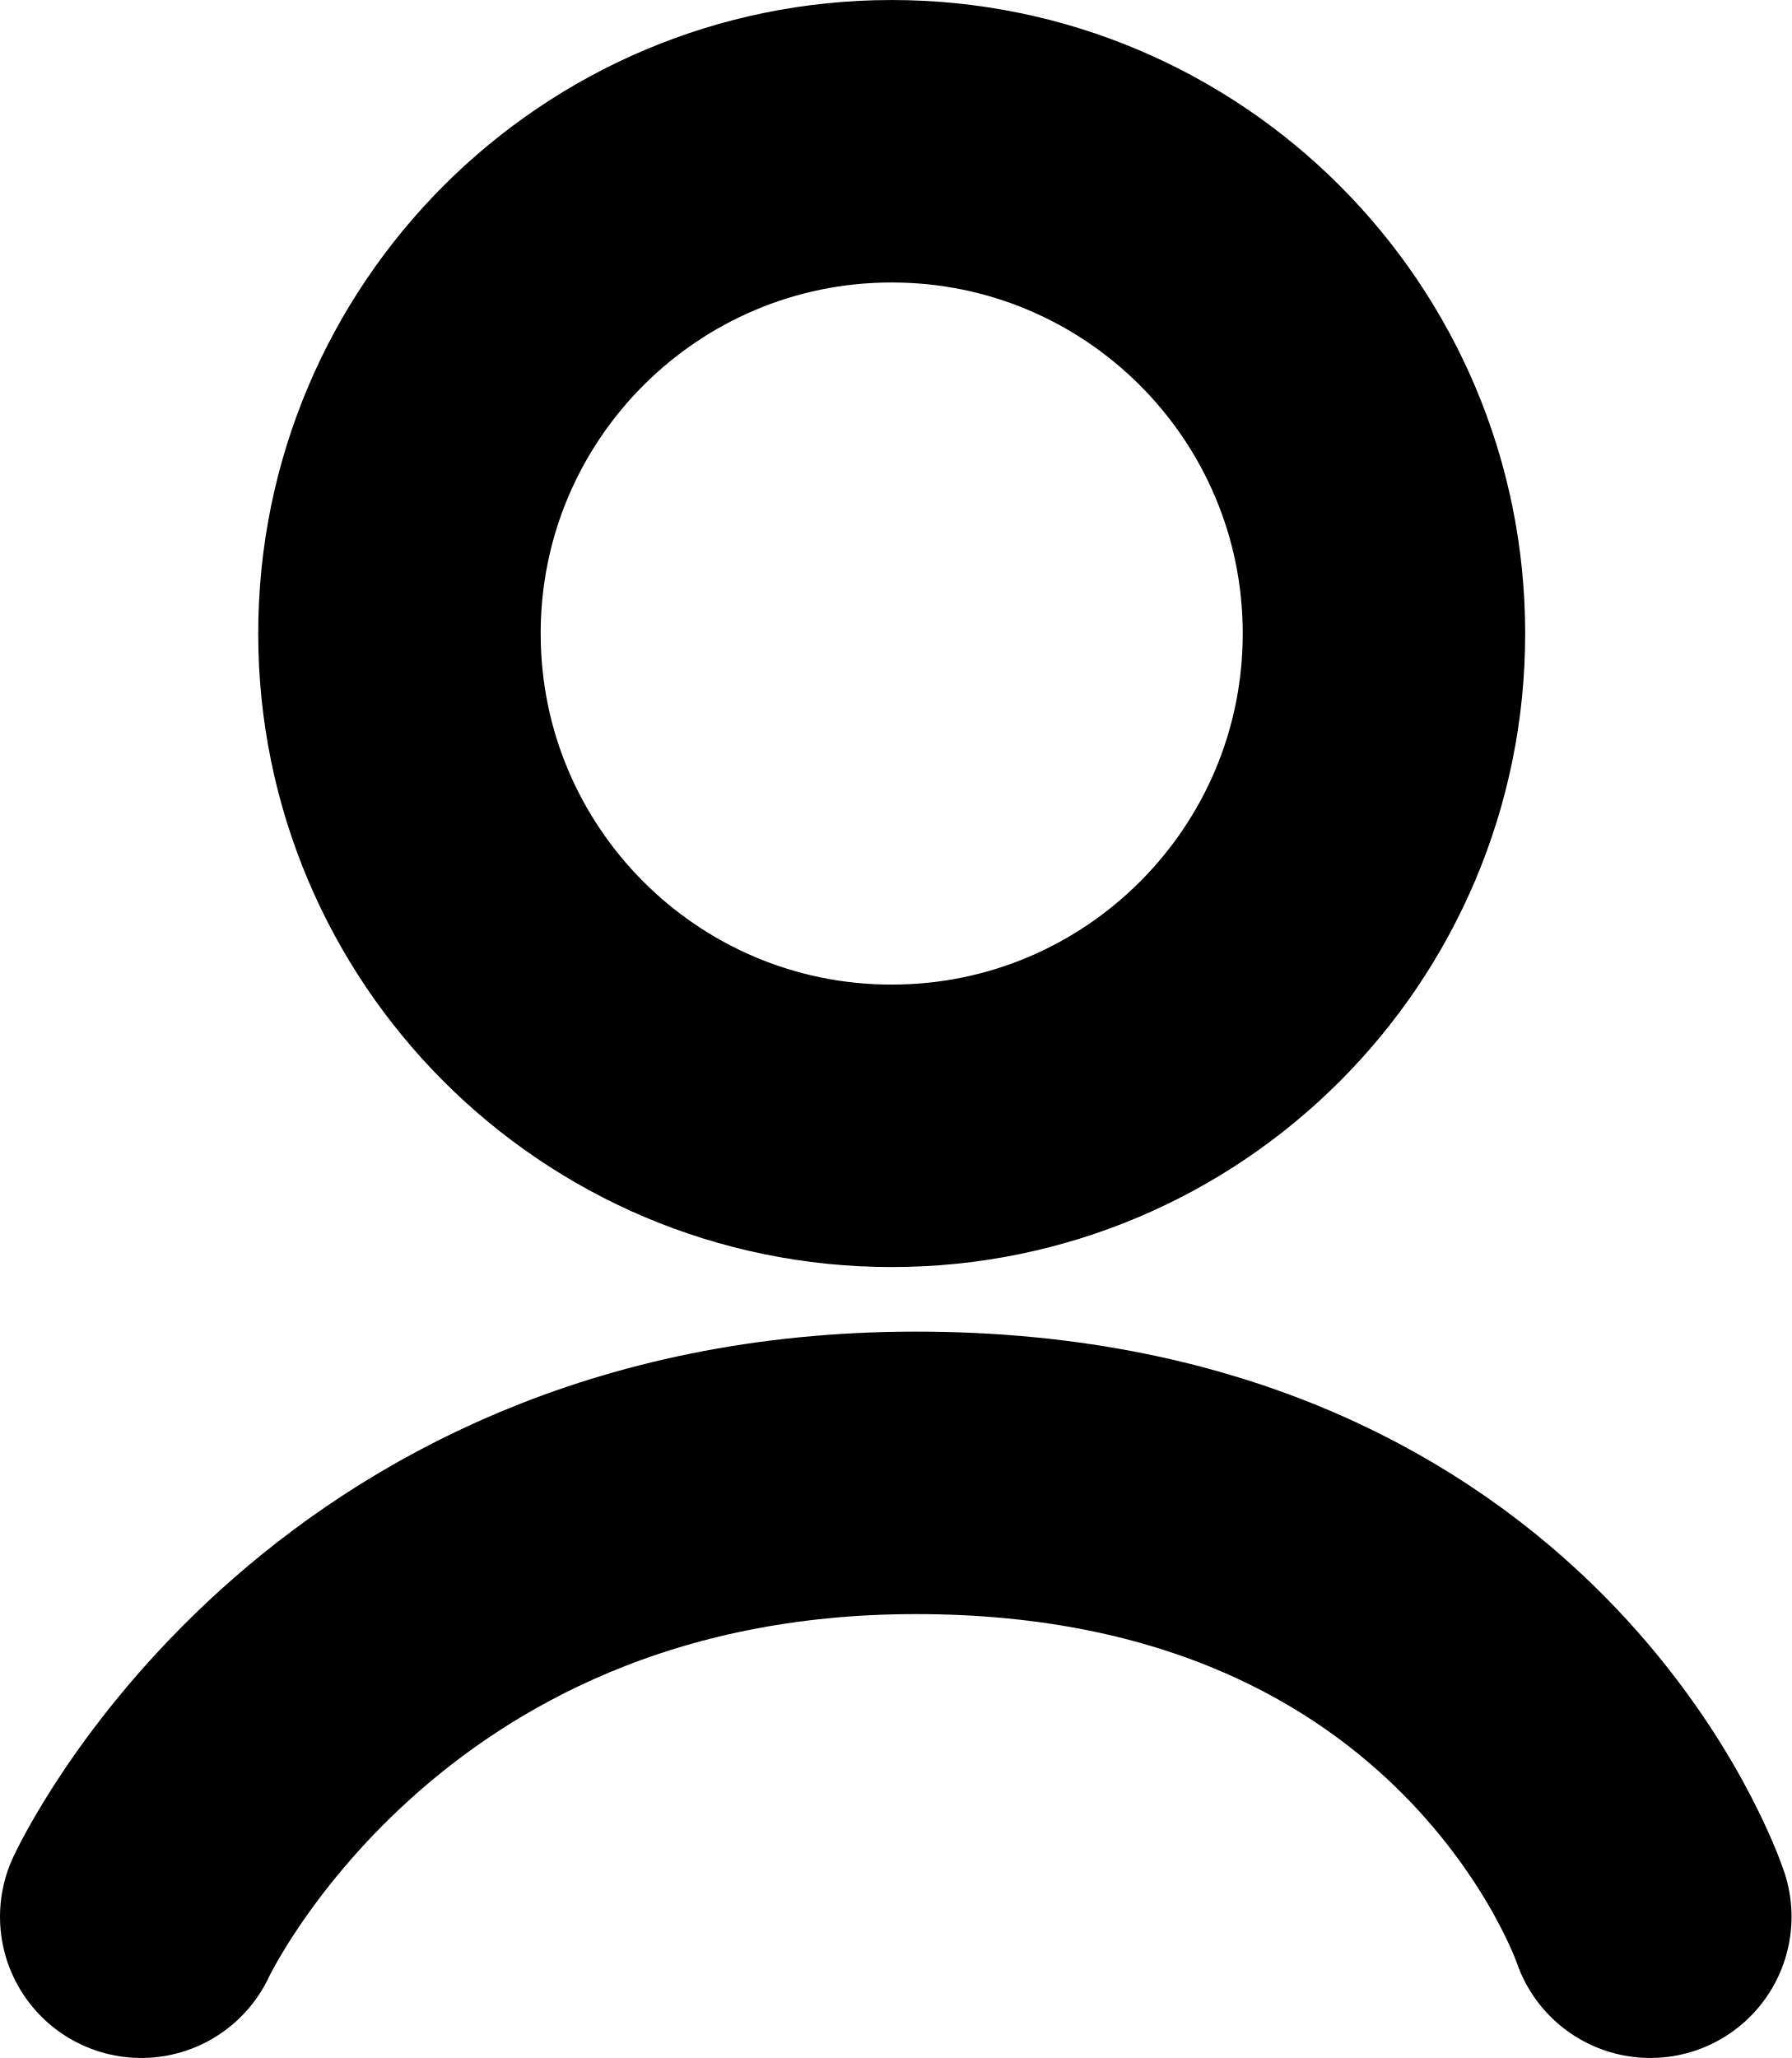
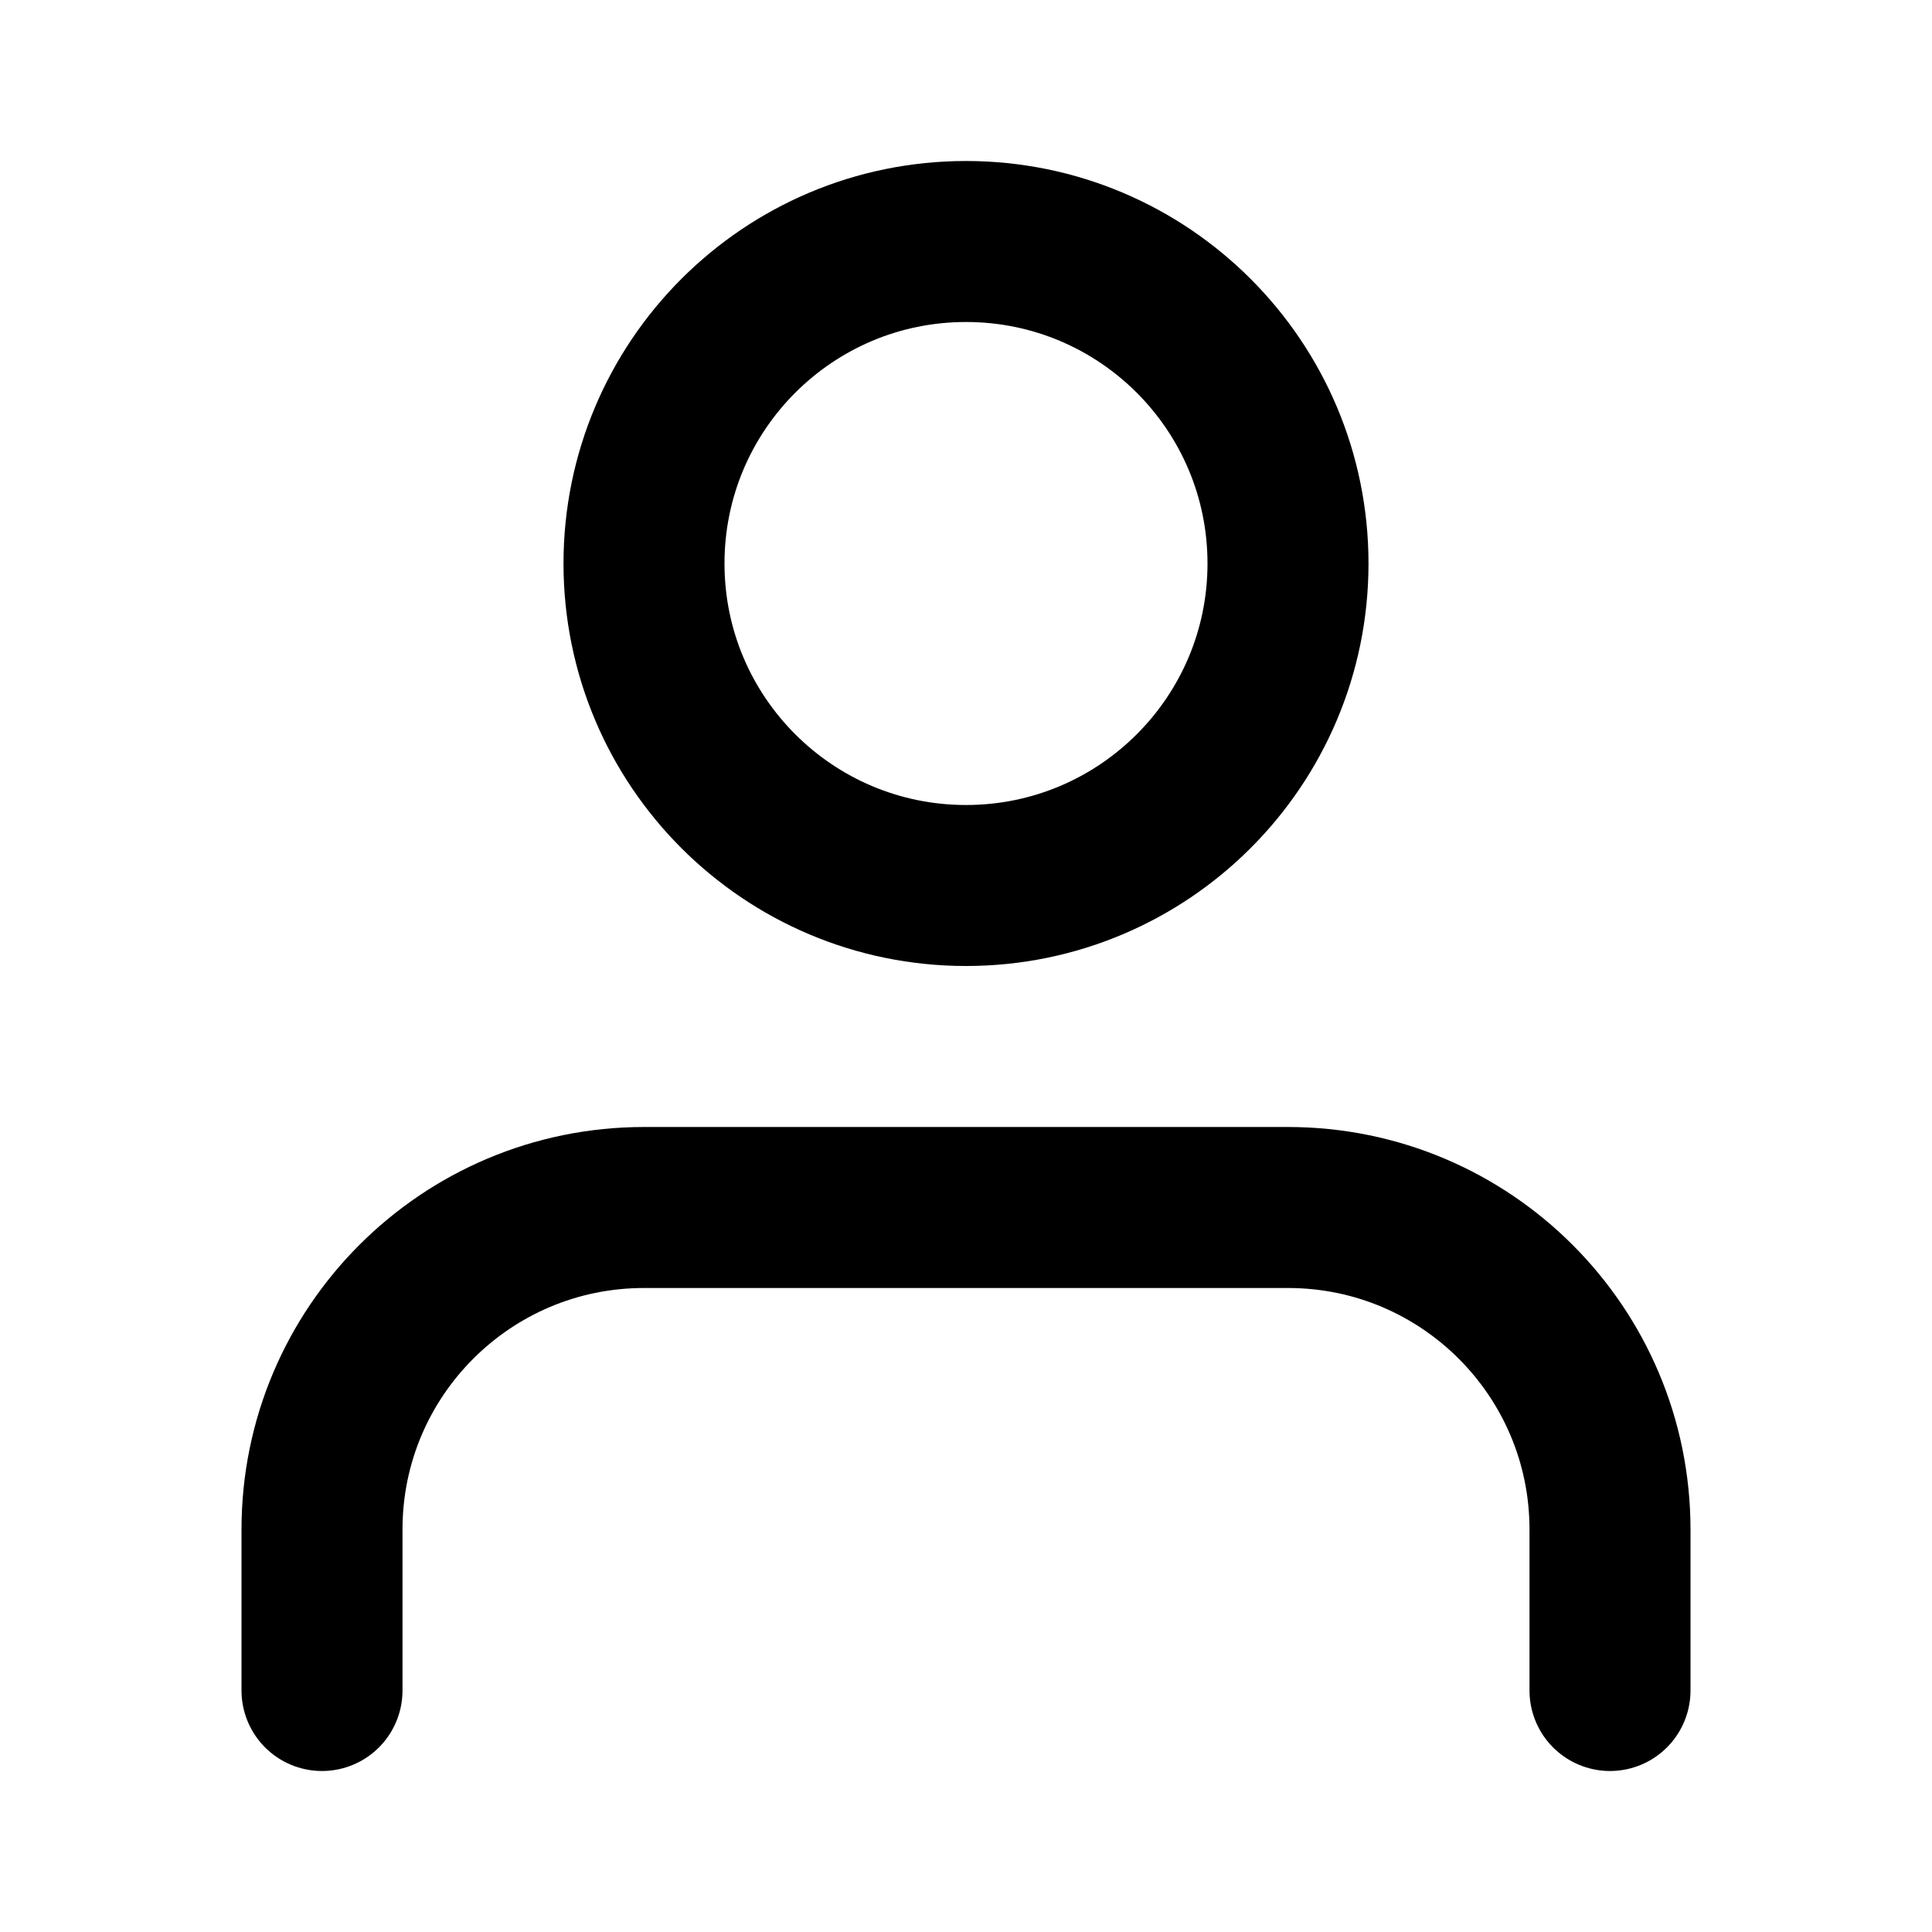
- <svg xmlns="http://www.w3.org/2000/svg" version="1.1" width="31.714" height="36.429" viewBox="0,0,31.714,36.429">
-   <g transform="translate(-224.1429,-160.2857)">
-     <g data-paper-data="{&quot;isPaintingLayer&quot;:true}" fill="none" fill-rule="nonzero" stroke="#000000" stroke-width="5" stroke-linejoin="miter" stroke-miterlimit="10" stroke-dasharray="" stroke-dashoffset="0" style="mix-blend-mode: normal">
-       <path d="M226.643,194.214c0,0 3.633,-7.857 13.714,-7.857c10.391,0 13,7.857 13,7.857" stroke-linecap="round" />
-       <path d="M231.214,171.5c0,-4.813 3.902,-8.714 8.714,-8.714c4.813,0 8.714,3.902 8.714,8.714c0,4.813 -3.902,8.714 -8.714,8.714c-4.813,0 -8.714,-3.902 -8.714,-8.714z" stroke-linecap="butt" />
-     </g>
-   </g>
+ <svg xmlns="http://www.w3.org/2000/svg" viewBox="0 0 24 24" fill="none" stroke="#000000" stroke-width="2" stroke-linecap="round" stroke-linejoin="round">
+   <path d="M20 21v-2a4 4 0 0 0-4-4H8a4 4 0 0 0-4 4v2" />
+   <circle cx="12" cy="7" r="4" />
</svg>
